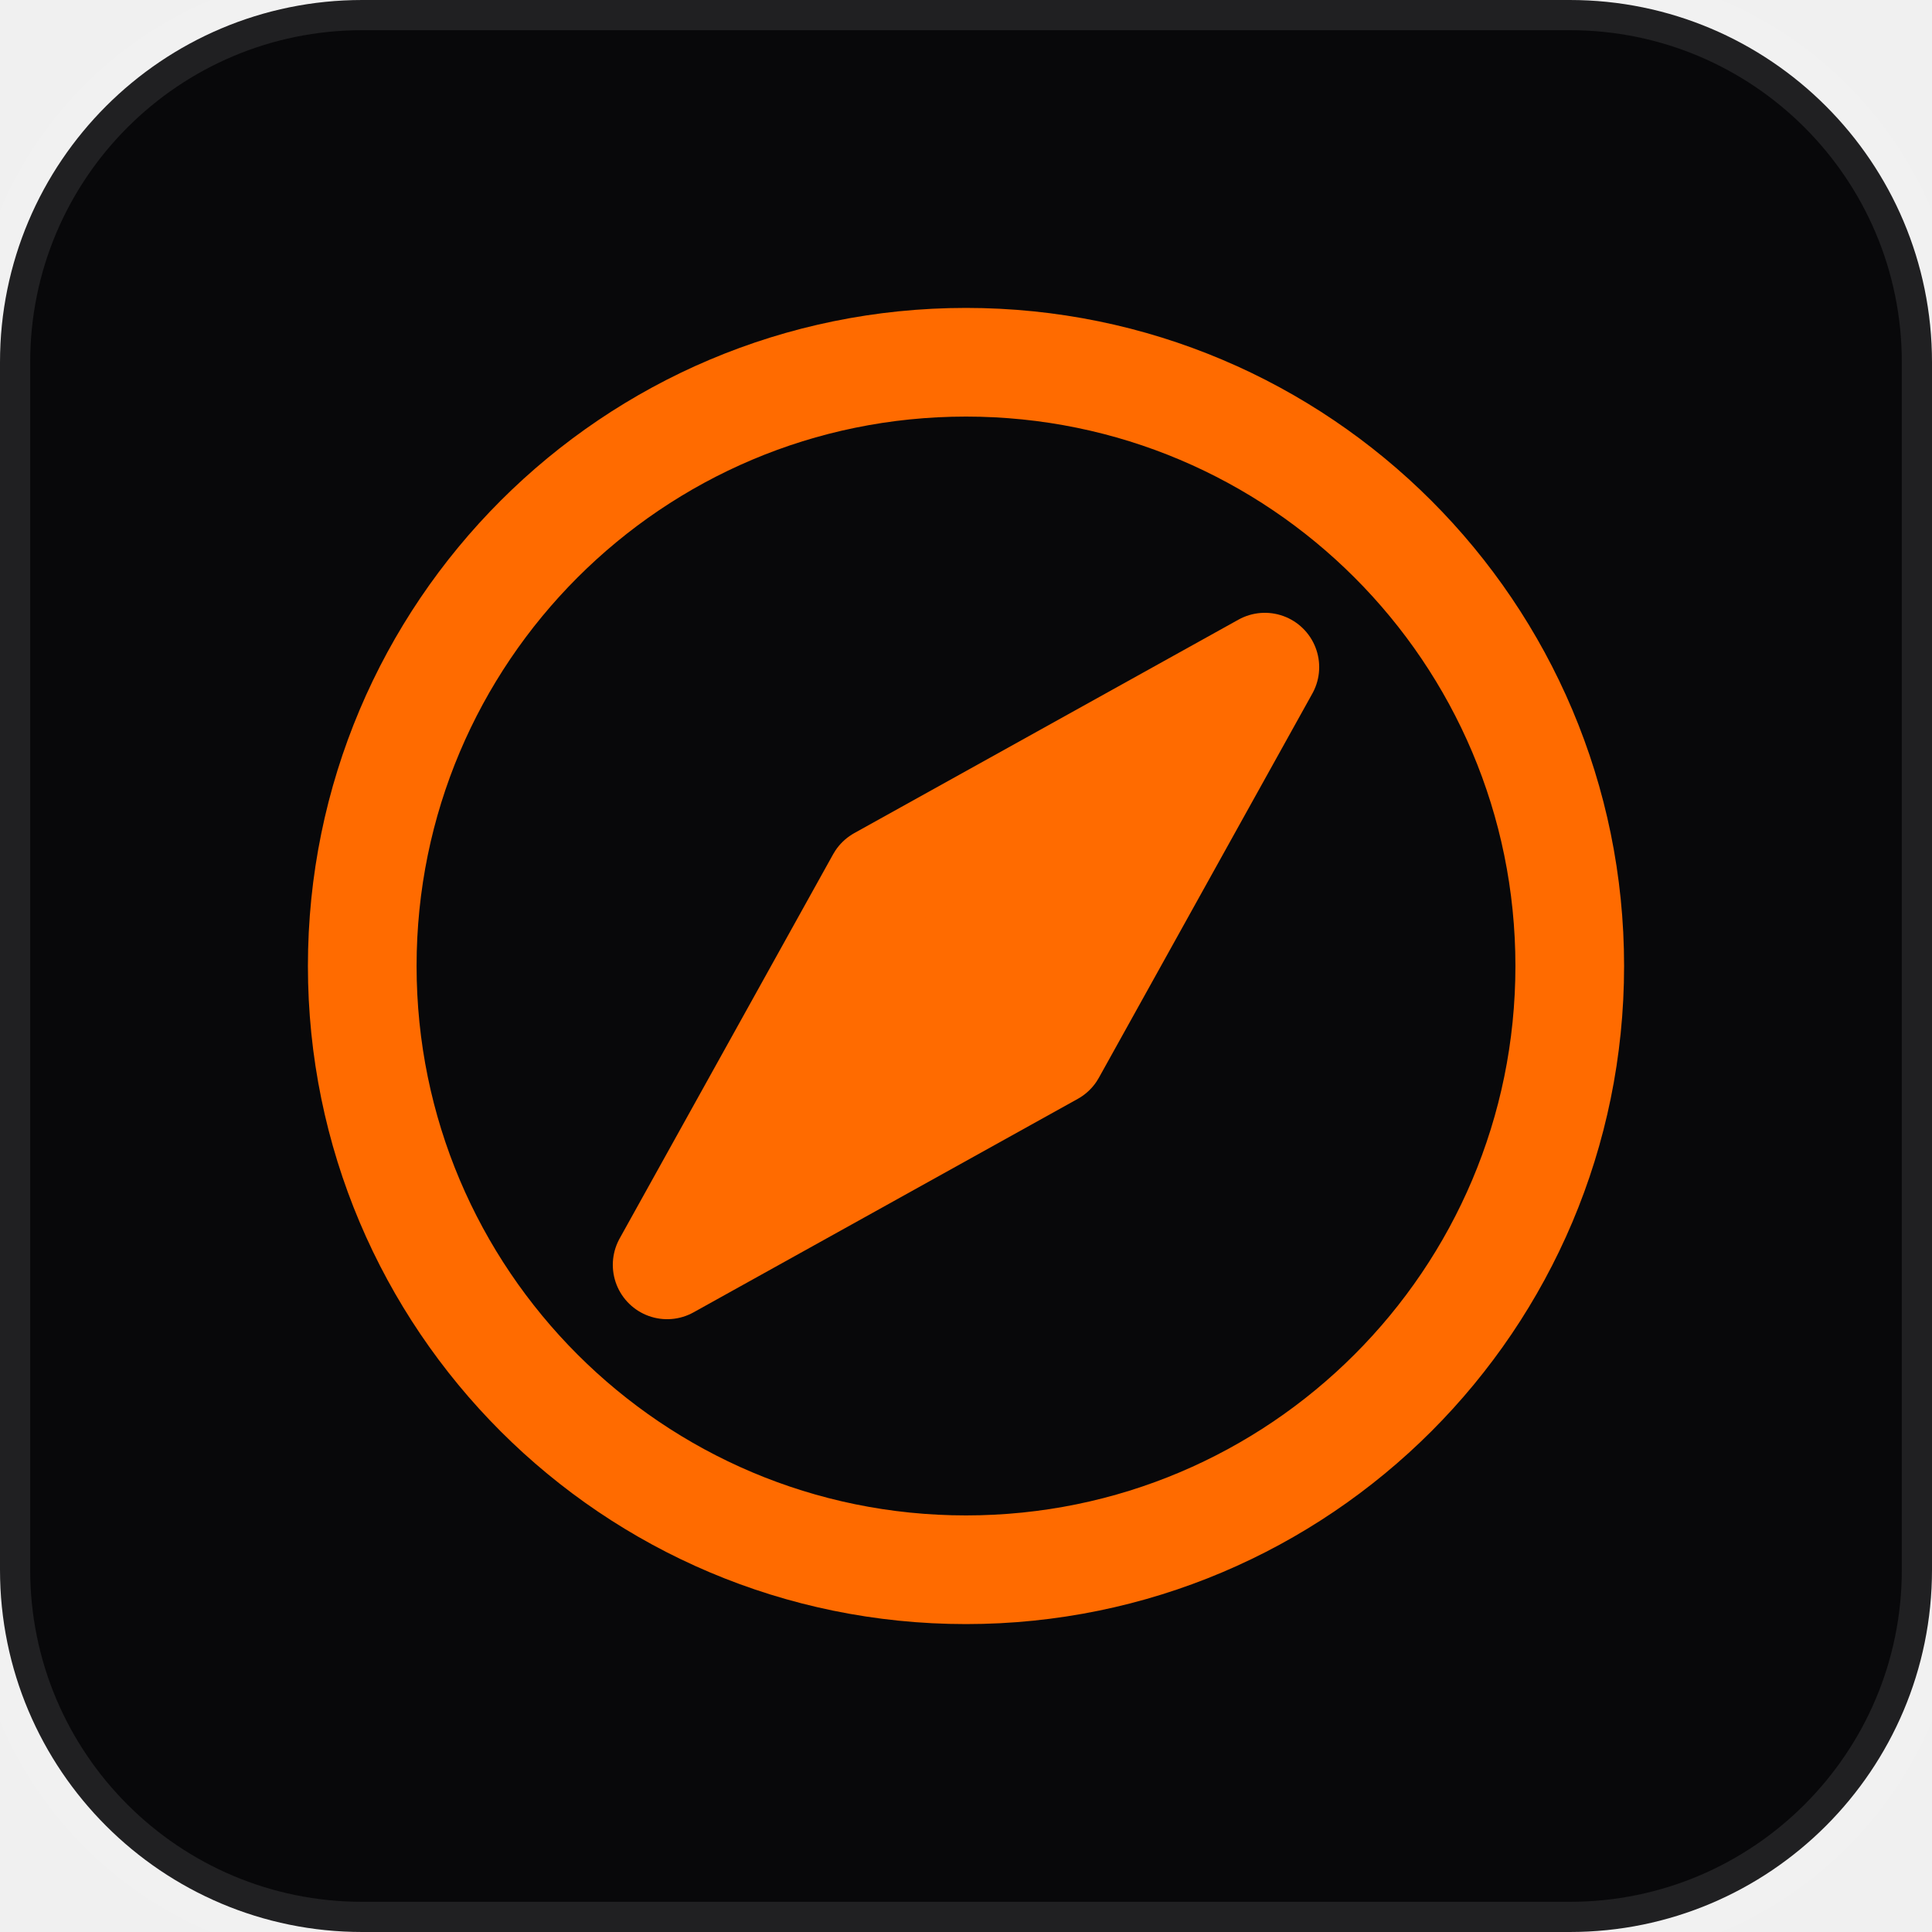
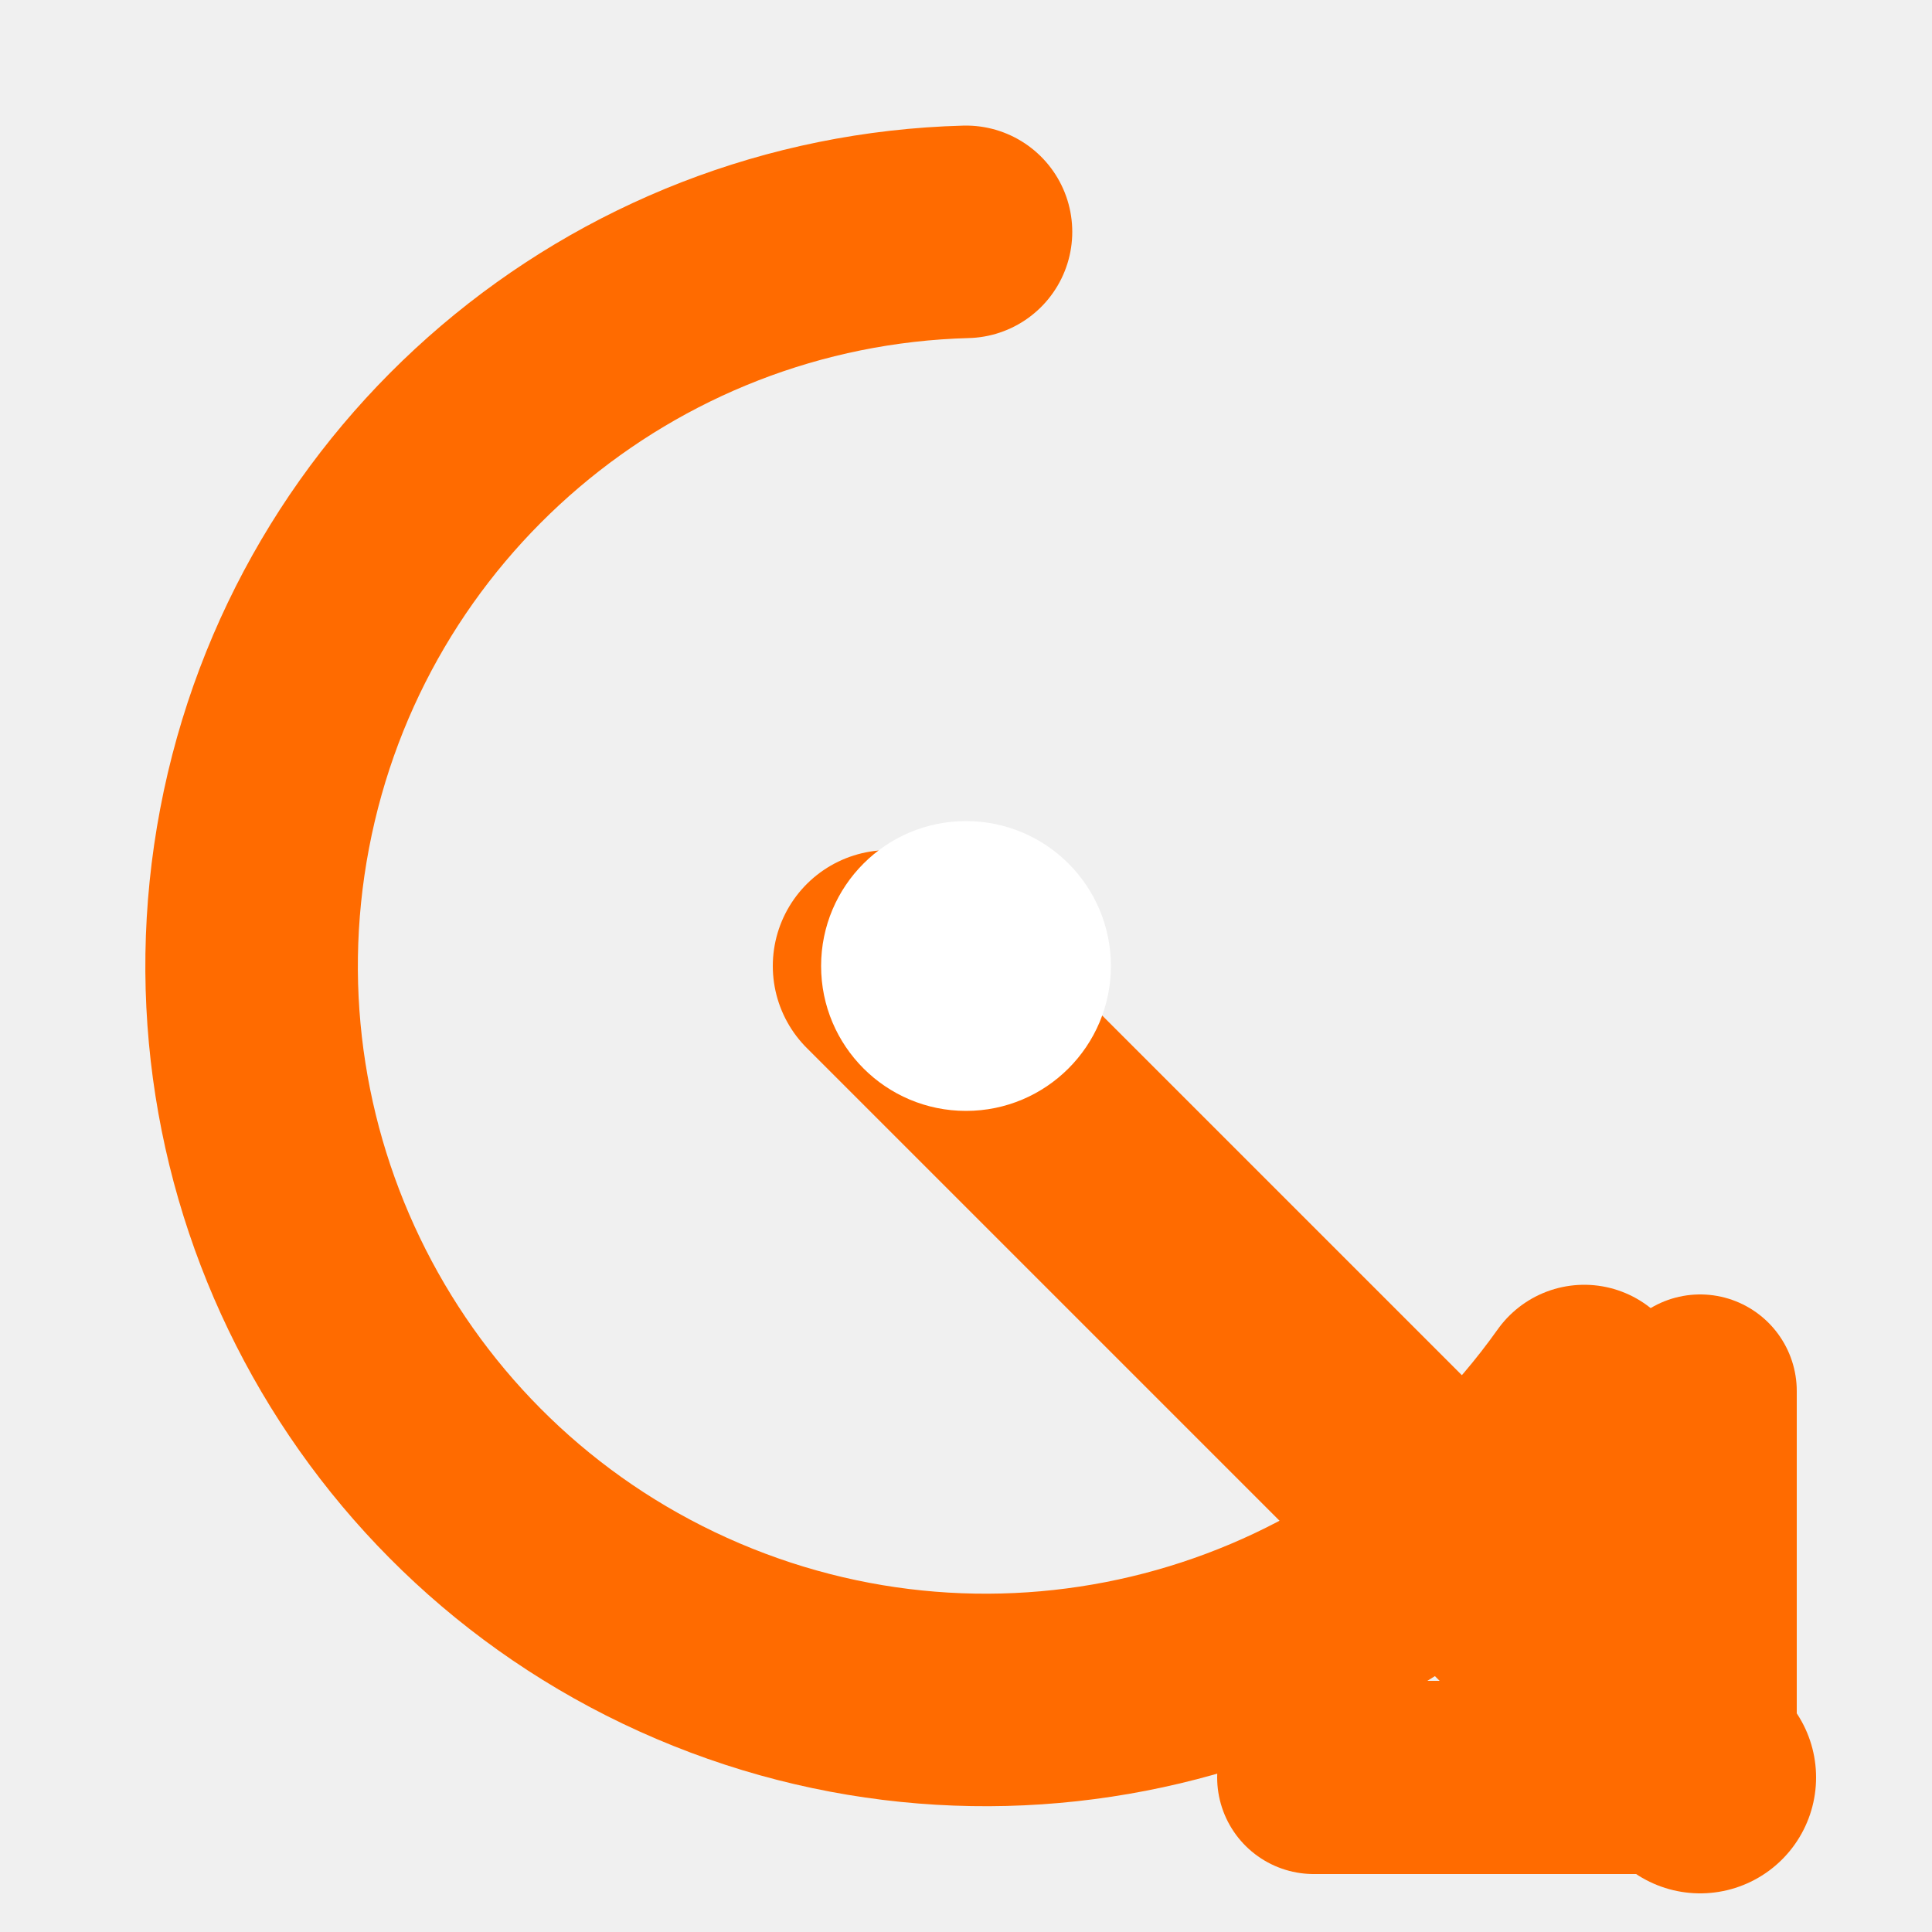
- <svg xmlns="http://www.w3.org/2000/svg" viewBox="0 0 32 32" width="32" height="32" fill="none">
-   <rect width="32" height="32" rx="6" fill="#08080a" />
-   <rect width="32" height="32" rx="6" stroke="#ffffff" stroke-opacity="0.1" stroke-width="1" />
-   <g transform="translate(4, 4)">
-     <path d="M10.586 10.586L16.95 7.05L13.414 13.414L7.05 16.95L10.586 10.586Z" stroke="#ff6b00" stroke-width="1.8" stroke-linecap="round" stroke-linejoin="round" fill="#ff6b00" />
-     <path d="M12 22C17.523 22 22 17.523 22 12C22 6.477 17.523 2 12 2C6.477 2 2 6.477 2 12C2 17.523 6.477 22 12 22Z" stroke="#ff6b00" stroke-width="1.8" stroke-linecap="round" stroke-linejoin="round" />
-   </g>
+ <svg xmlns="http://www.w3.org/2000/svg" viewBox="0 0 100 100" fill="none">
+   <path d="M 50 12 A 38 38 0 1 0 82 72" stroke="#ff6b00" stroke-width="11" stroke-linecap="round" />
+   <path d="M 46 50 L 88 92" stroke="#ff6b00" stroke-width="12" stroke-linecap="round" />
+   <path d="M 68 92 L 88 92 L 88 72" stroke="#ff6b00" stroke-width="10" stroke-linecap="round" stroke-linejoin="round" />
+   <circle cx="50" cy="50" r="7.5" fill="#ffffff" />
</svg>
